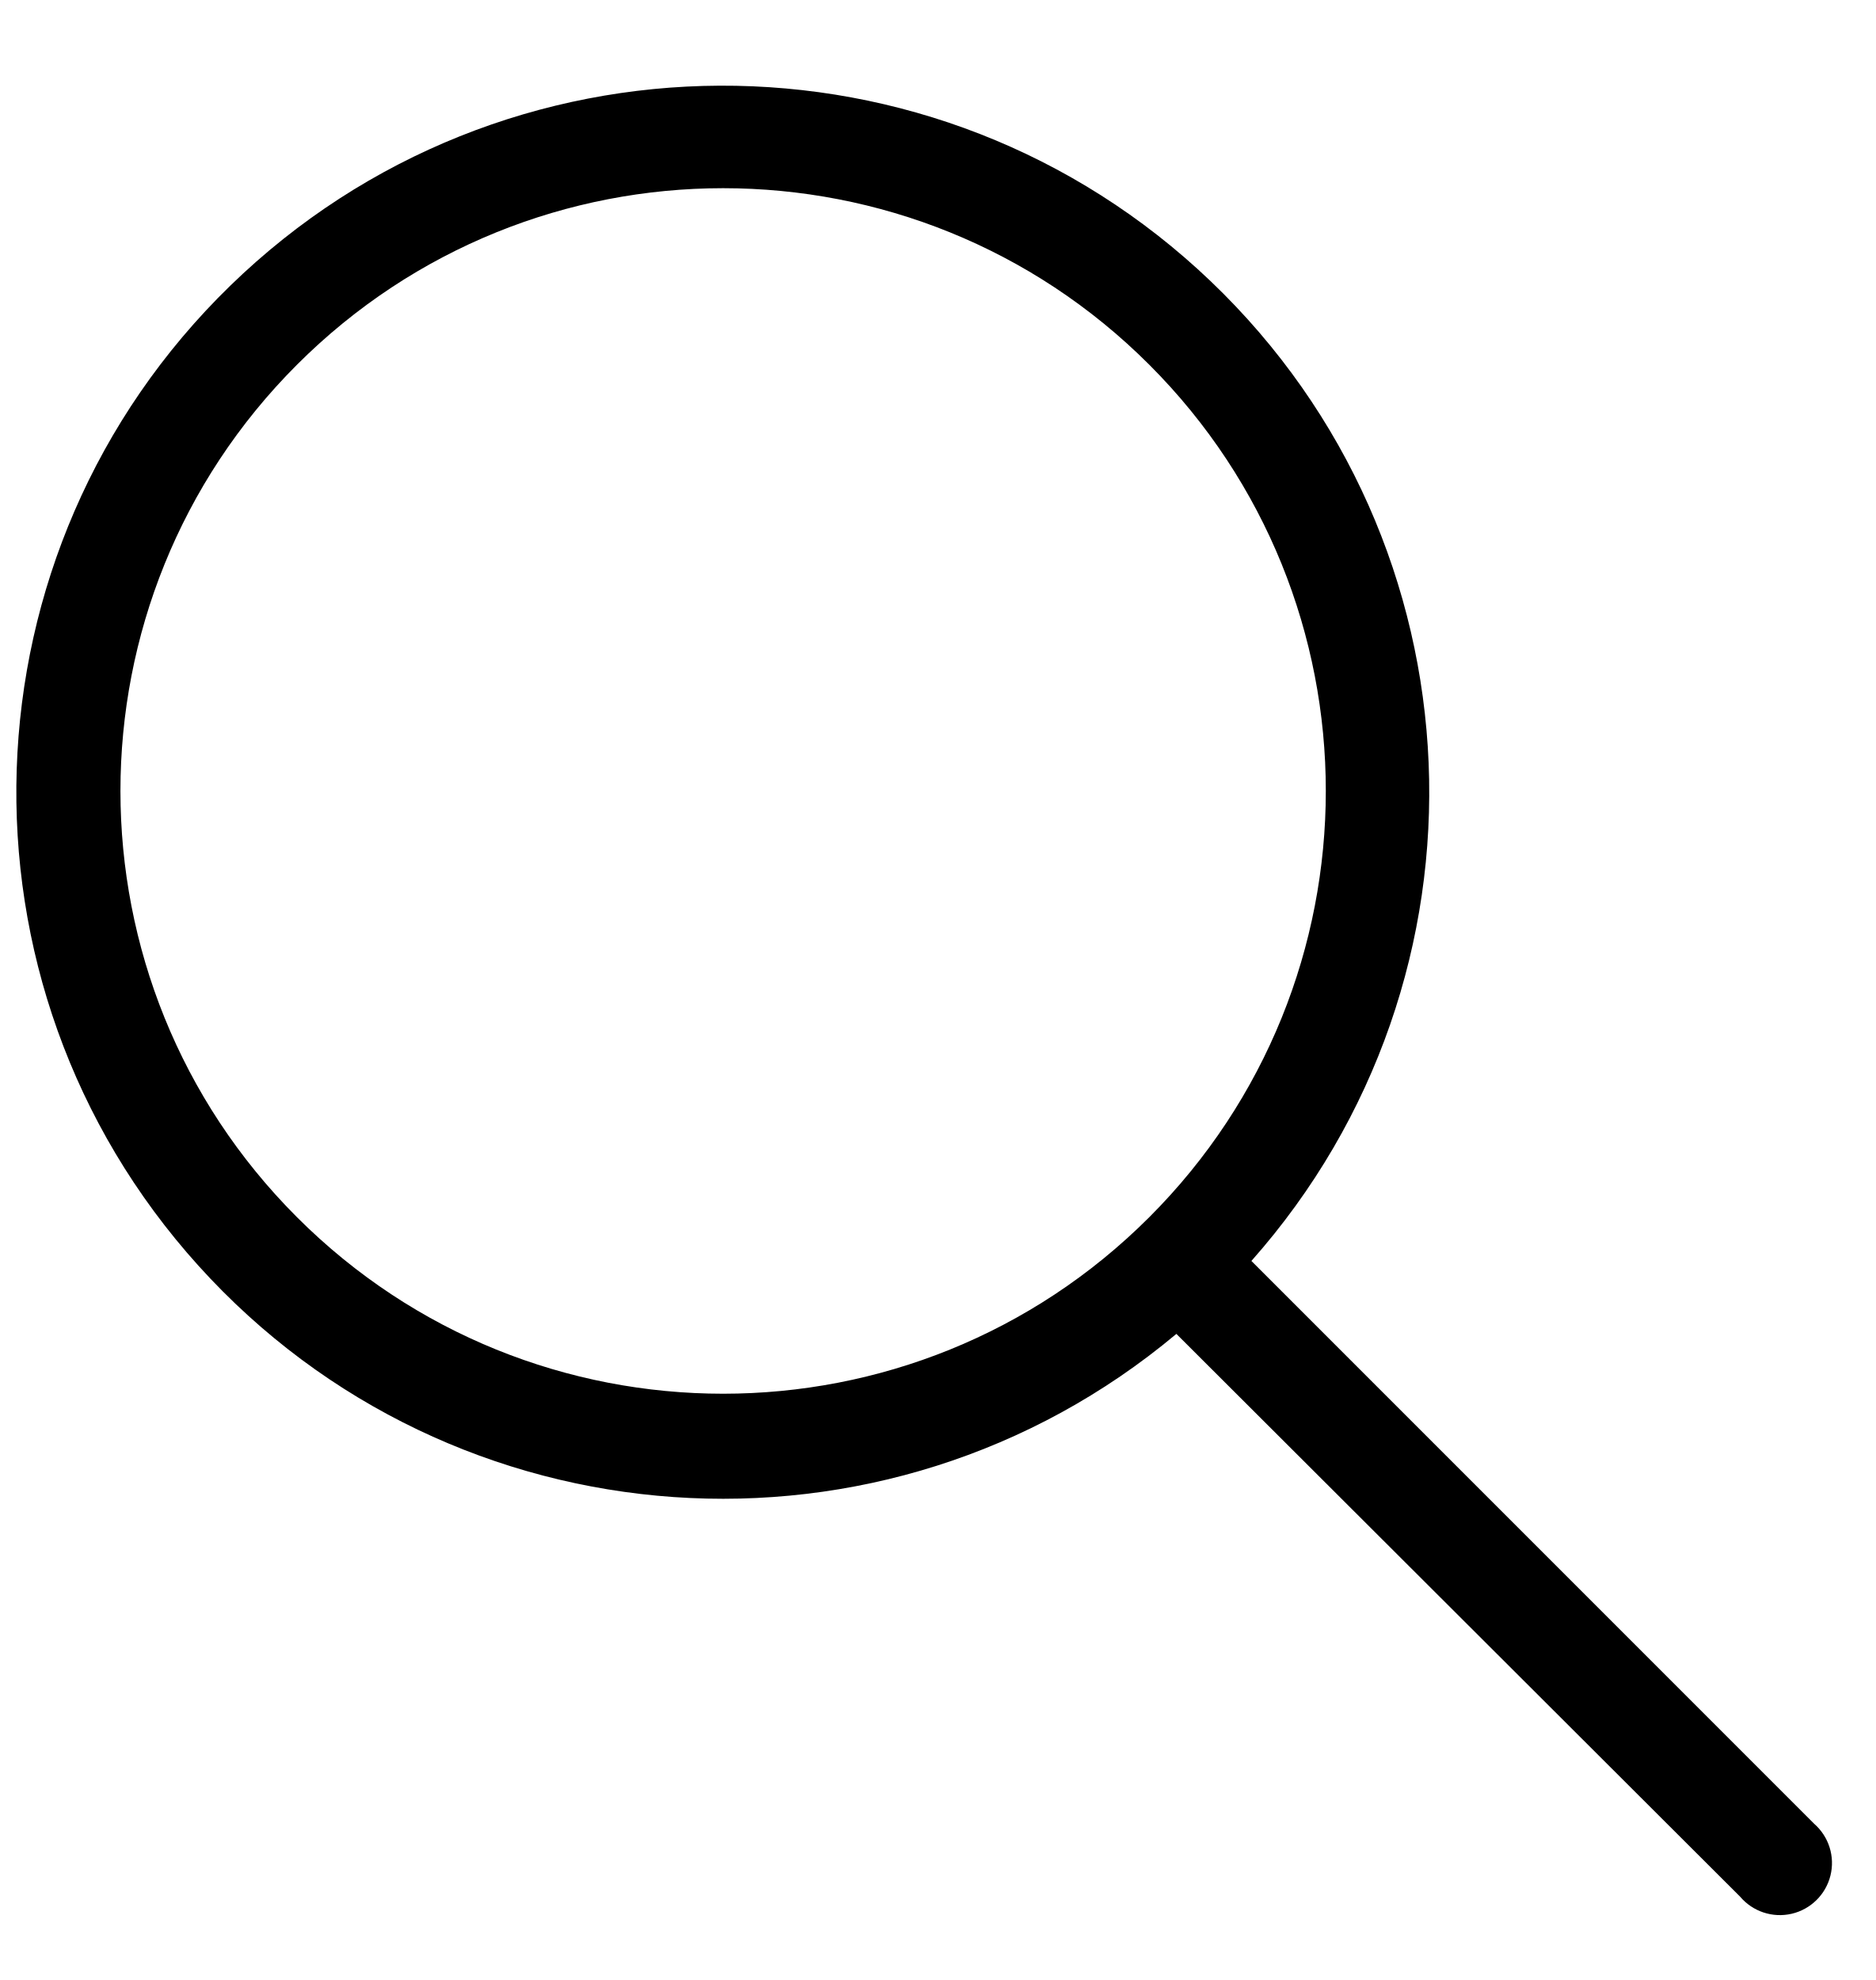
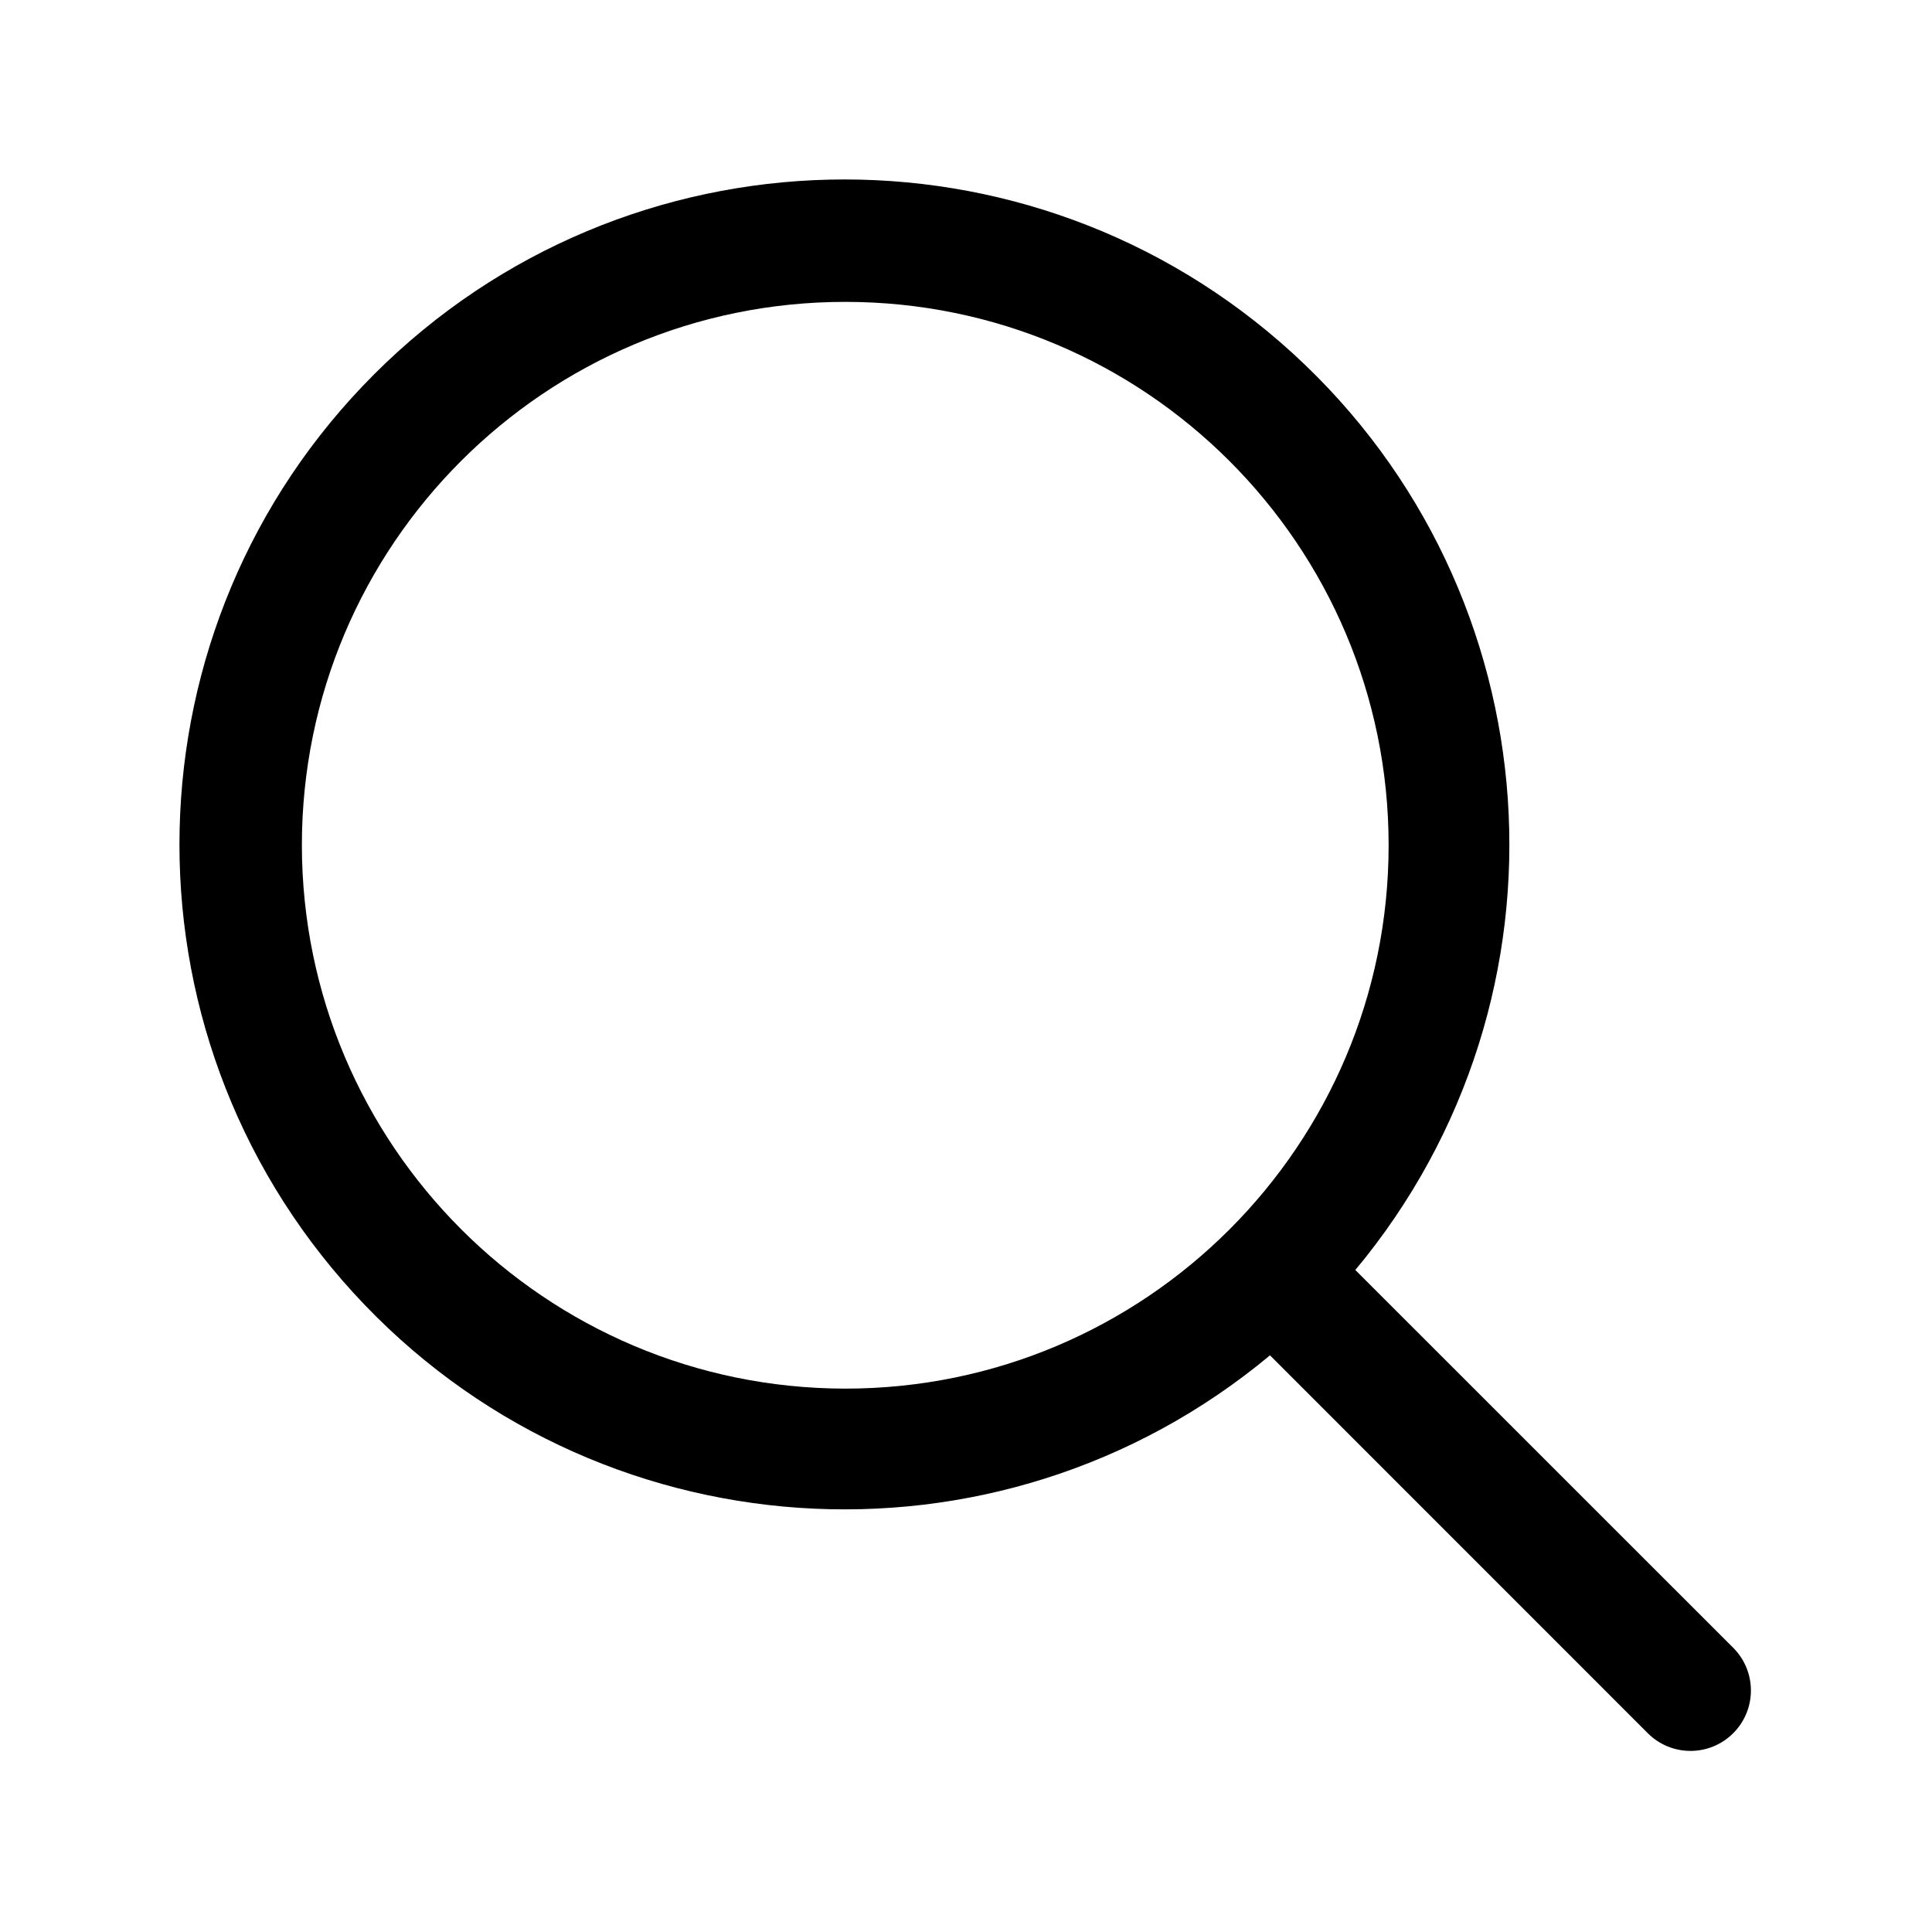
- <svg fill="none" class="icon icon-search" viewBox="0 0 18 19">
-   <path fill="currentColor" fill-rule="evenodd" d="M11.03 11.68A5.784 5.784 0 1 1 2.85 3.5a5.784 5.784 0 0 1 8.18 8.18m.26 1.12a6.78 6.78 0 1 1 .72-.7l5.4 5.4a.5.5 0 1 1-.71.7z" clip-rule="evenodd" />
+ <svg xmlns="http://www.w3.org/2000/svg" fill="none" class="icon icon-search" viewBox="0 0 256 256">
+   <path fill="currentColor" d="m229.66 218.34l-50.07-50.06a88.11 88.11 0 1 0-11.31 11.31l50.06 50.07a8 8 0 0 0 11.32-11.32M40 112a72 72 0 1 1 72 72a72.08 72.08 0 0 1-72-72" />
</svg>
